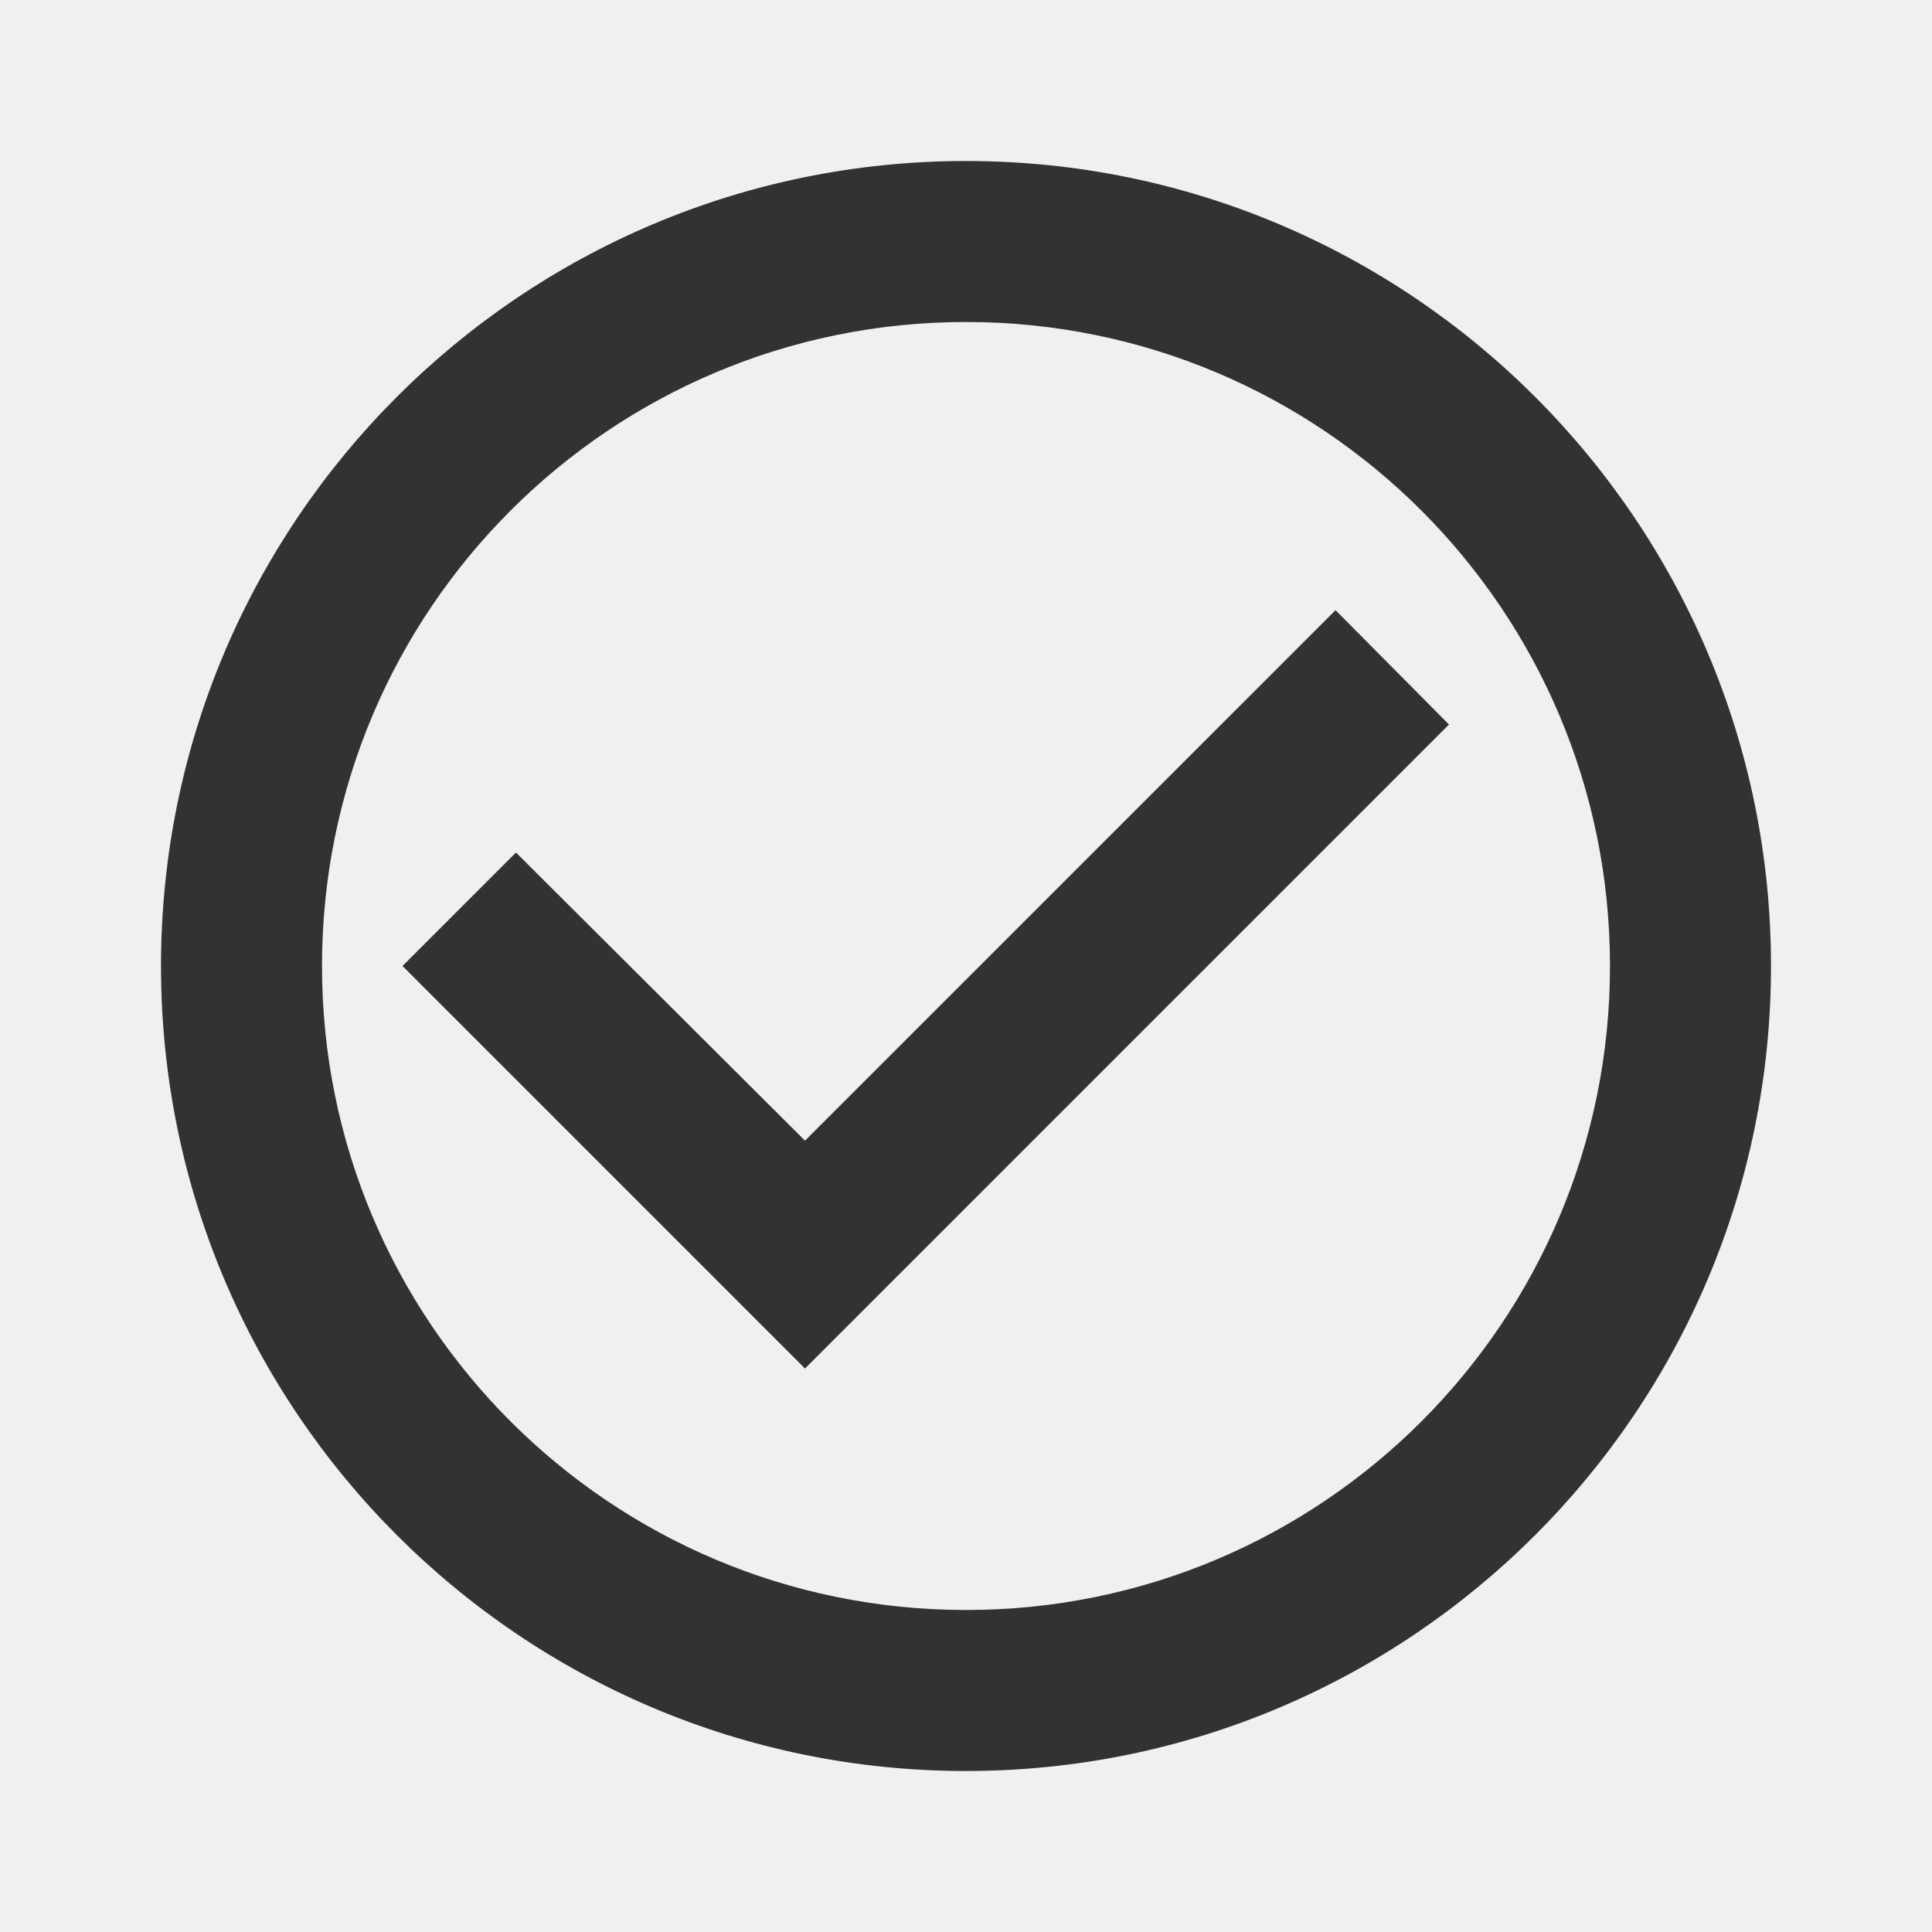
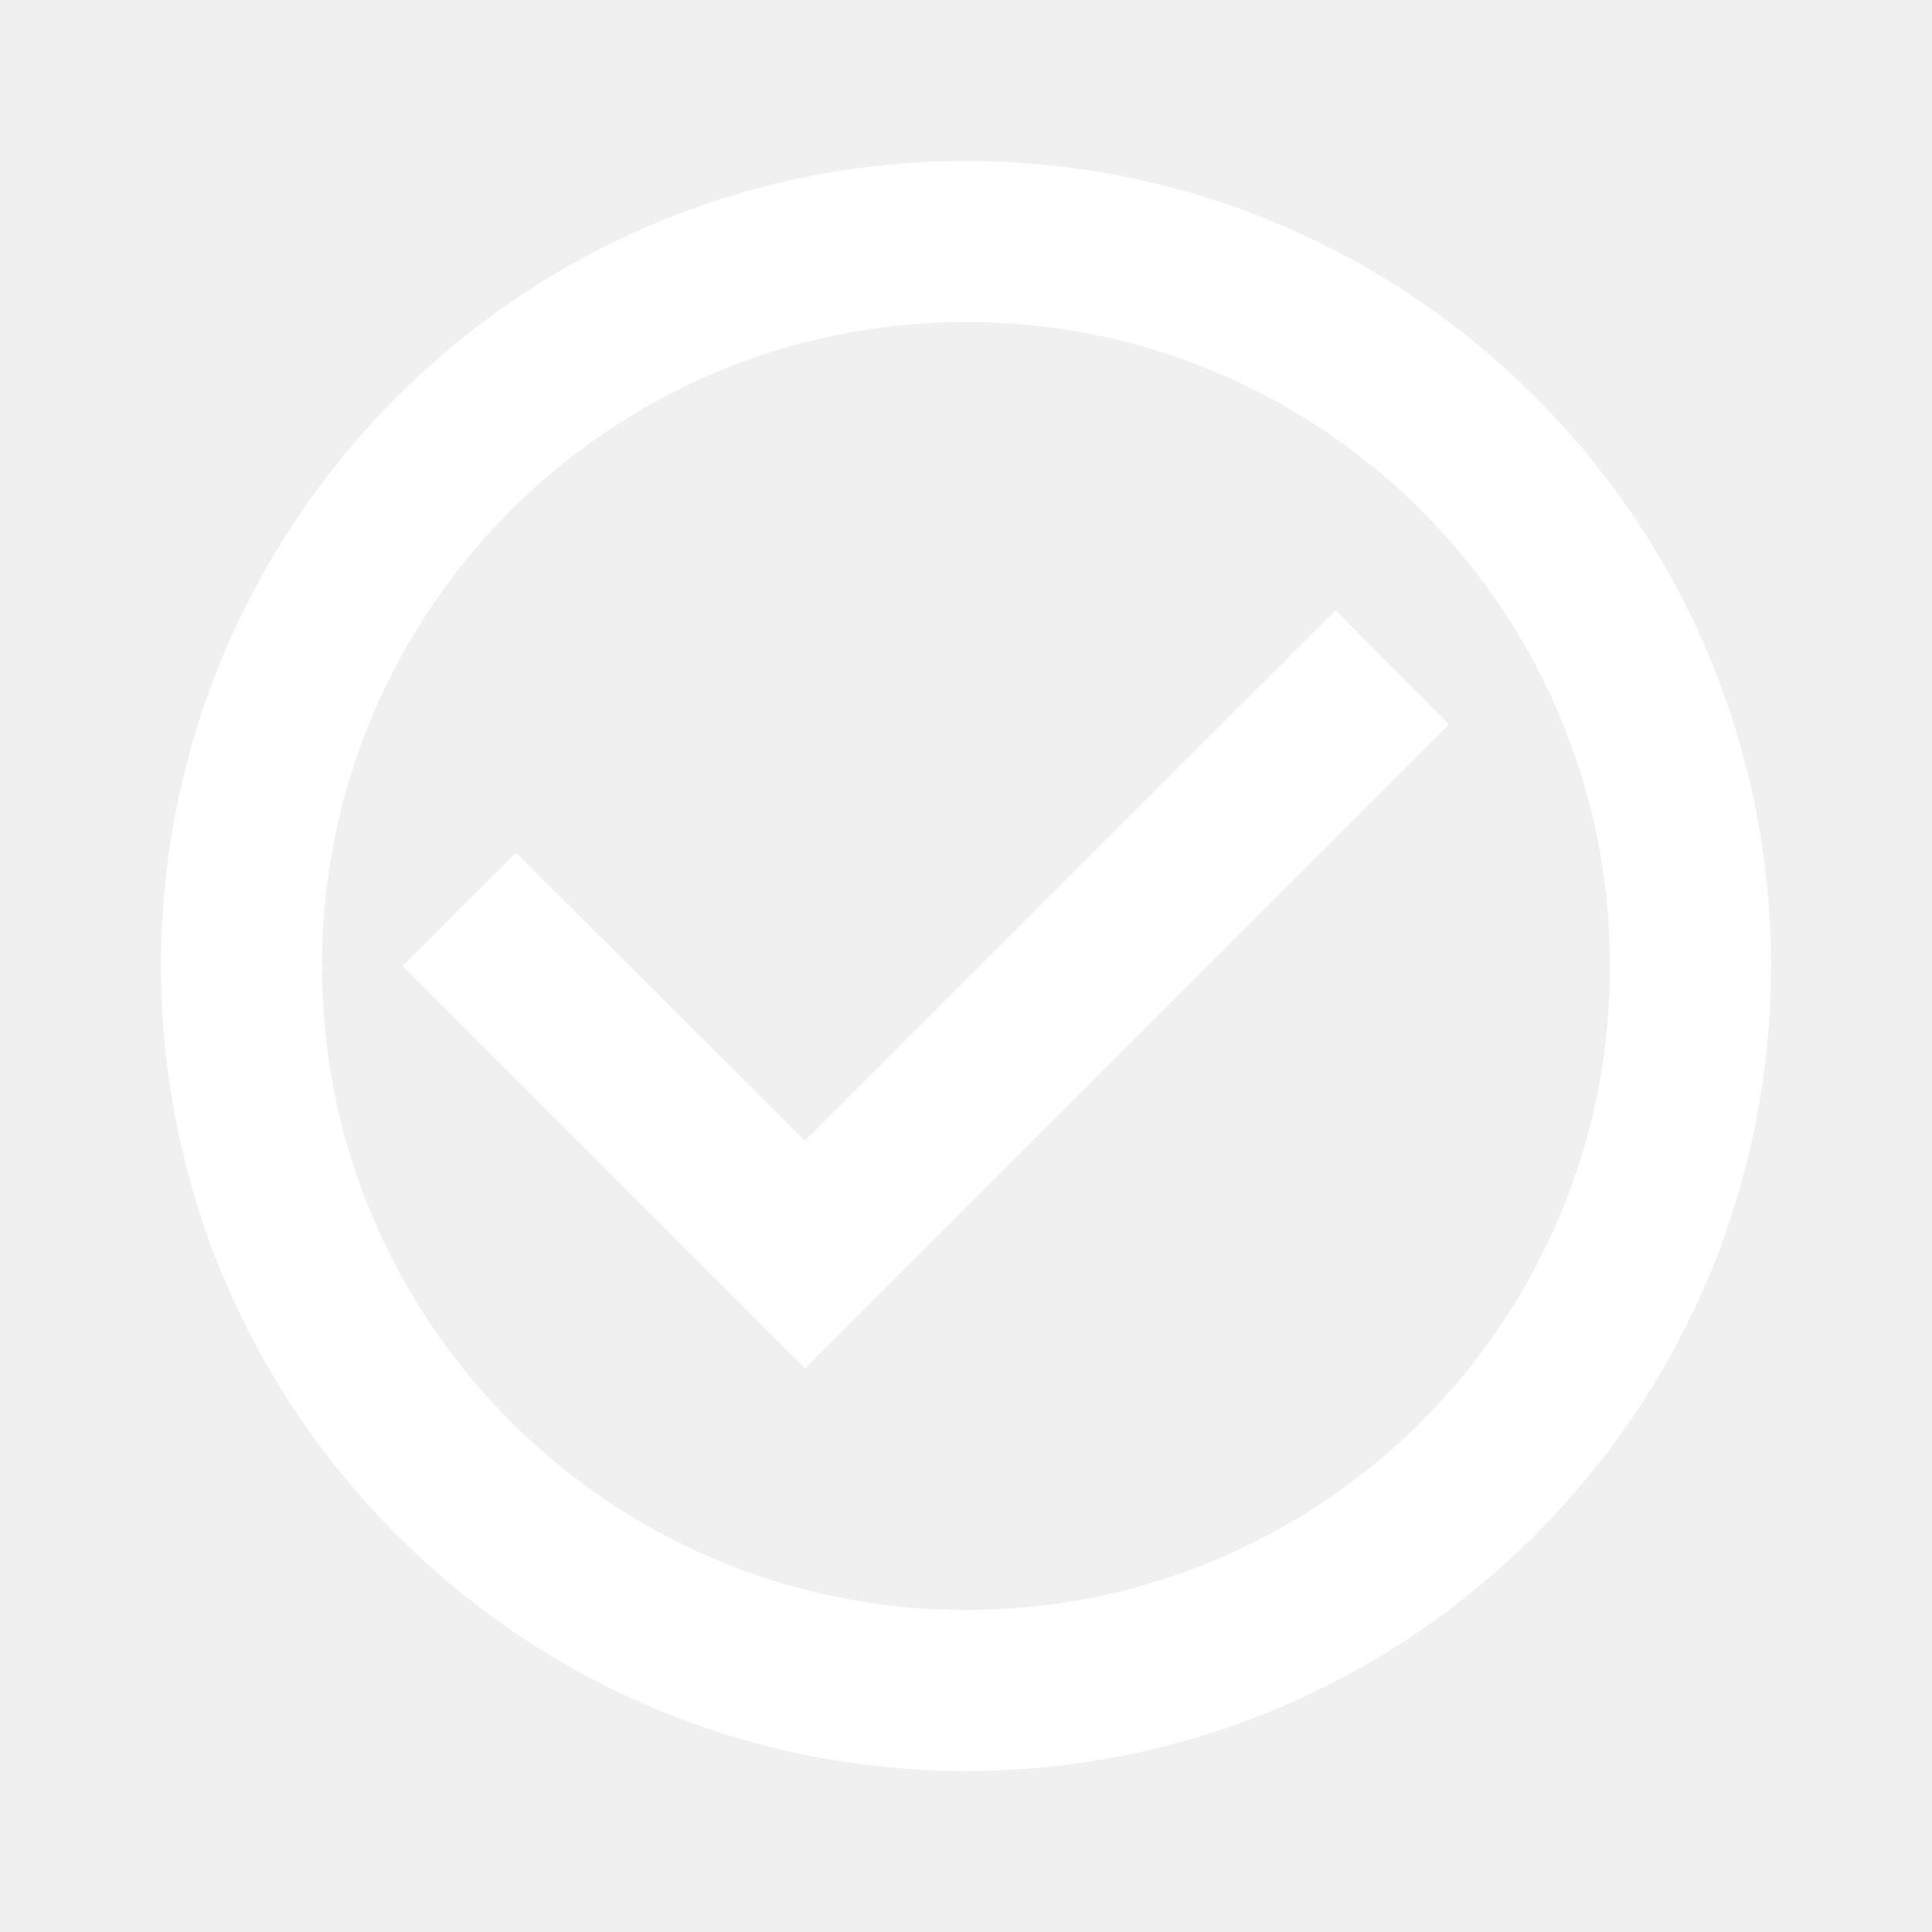
<svg xmlns="http://www.w3.org/2000/svg" width="30" height="30" viewBox="0 0 30 30" fill="none">
  <g clip-path="url(#clip0_2044_463)">
-     <path d="M20.738 9.475L12.5 17.712L8.012 13.238L6.25 15L12.5 21.25L22.5 11.25L20.738 9.475ZM15 2.5C8.1 2.5 2.5 8.1 2.5 15C2.5 21.9 8.1 27.5 15 27.5C21.9 27.5 27.5 21.9 27.5 15C27.5 8.1 21.9 2.5 15 2.5ZM15 25C9.475 25 5 20.525 5 15C5 9.475 9.475 5 15 5C20.525 5 25 9.475 25 15C25 20.525 20.525 25 15 25Z" fill="#323232" />
+     <path d="M20.738 9.475L12.5 17.712L8.012 13.238L6.25 15L12.5 21.25L22.5 11.25L20.738 9.475ZM15 2.5C8.1 2.5 2.5 8.1 2.5 15C2.5 21.9 8.1 27.5 15 27.5C21.9 27.5 27.5 21.9 27.5 15C27.5 8.1 21.9 2.5 15 2.5ZM15 25C9.475 25 5 20.525 5 15C5 9.475 9.475 5 15 5C20.525 5 25 9.475 25 15C25 20.525 20.525 25 15 25Z" fill="#FFFFFF" />
  </g>
  <defs>
    <clipPath id="clip0_2044_463">
      <rect width="30" height="30" fill="white" />
    </clipPath>
  </defs>
</svg>
